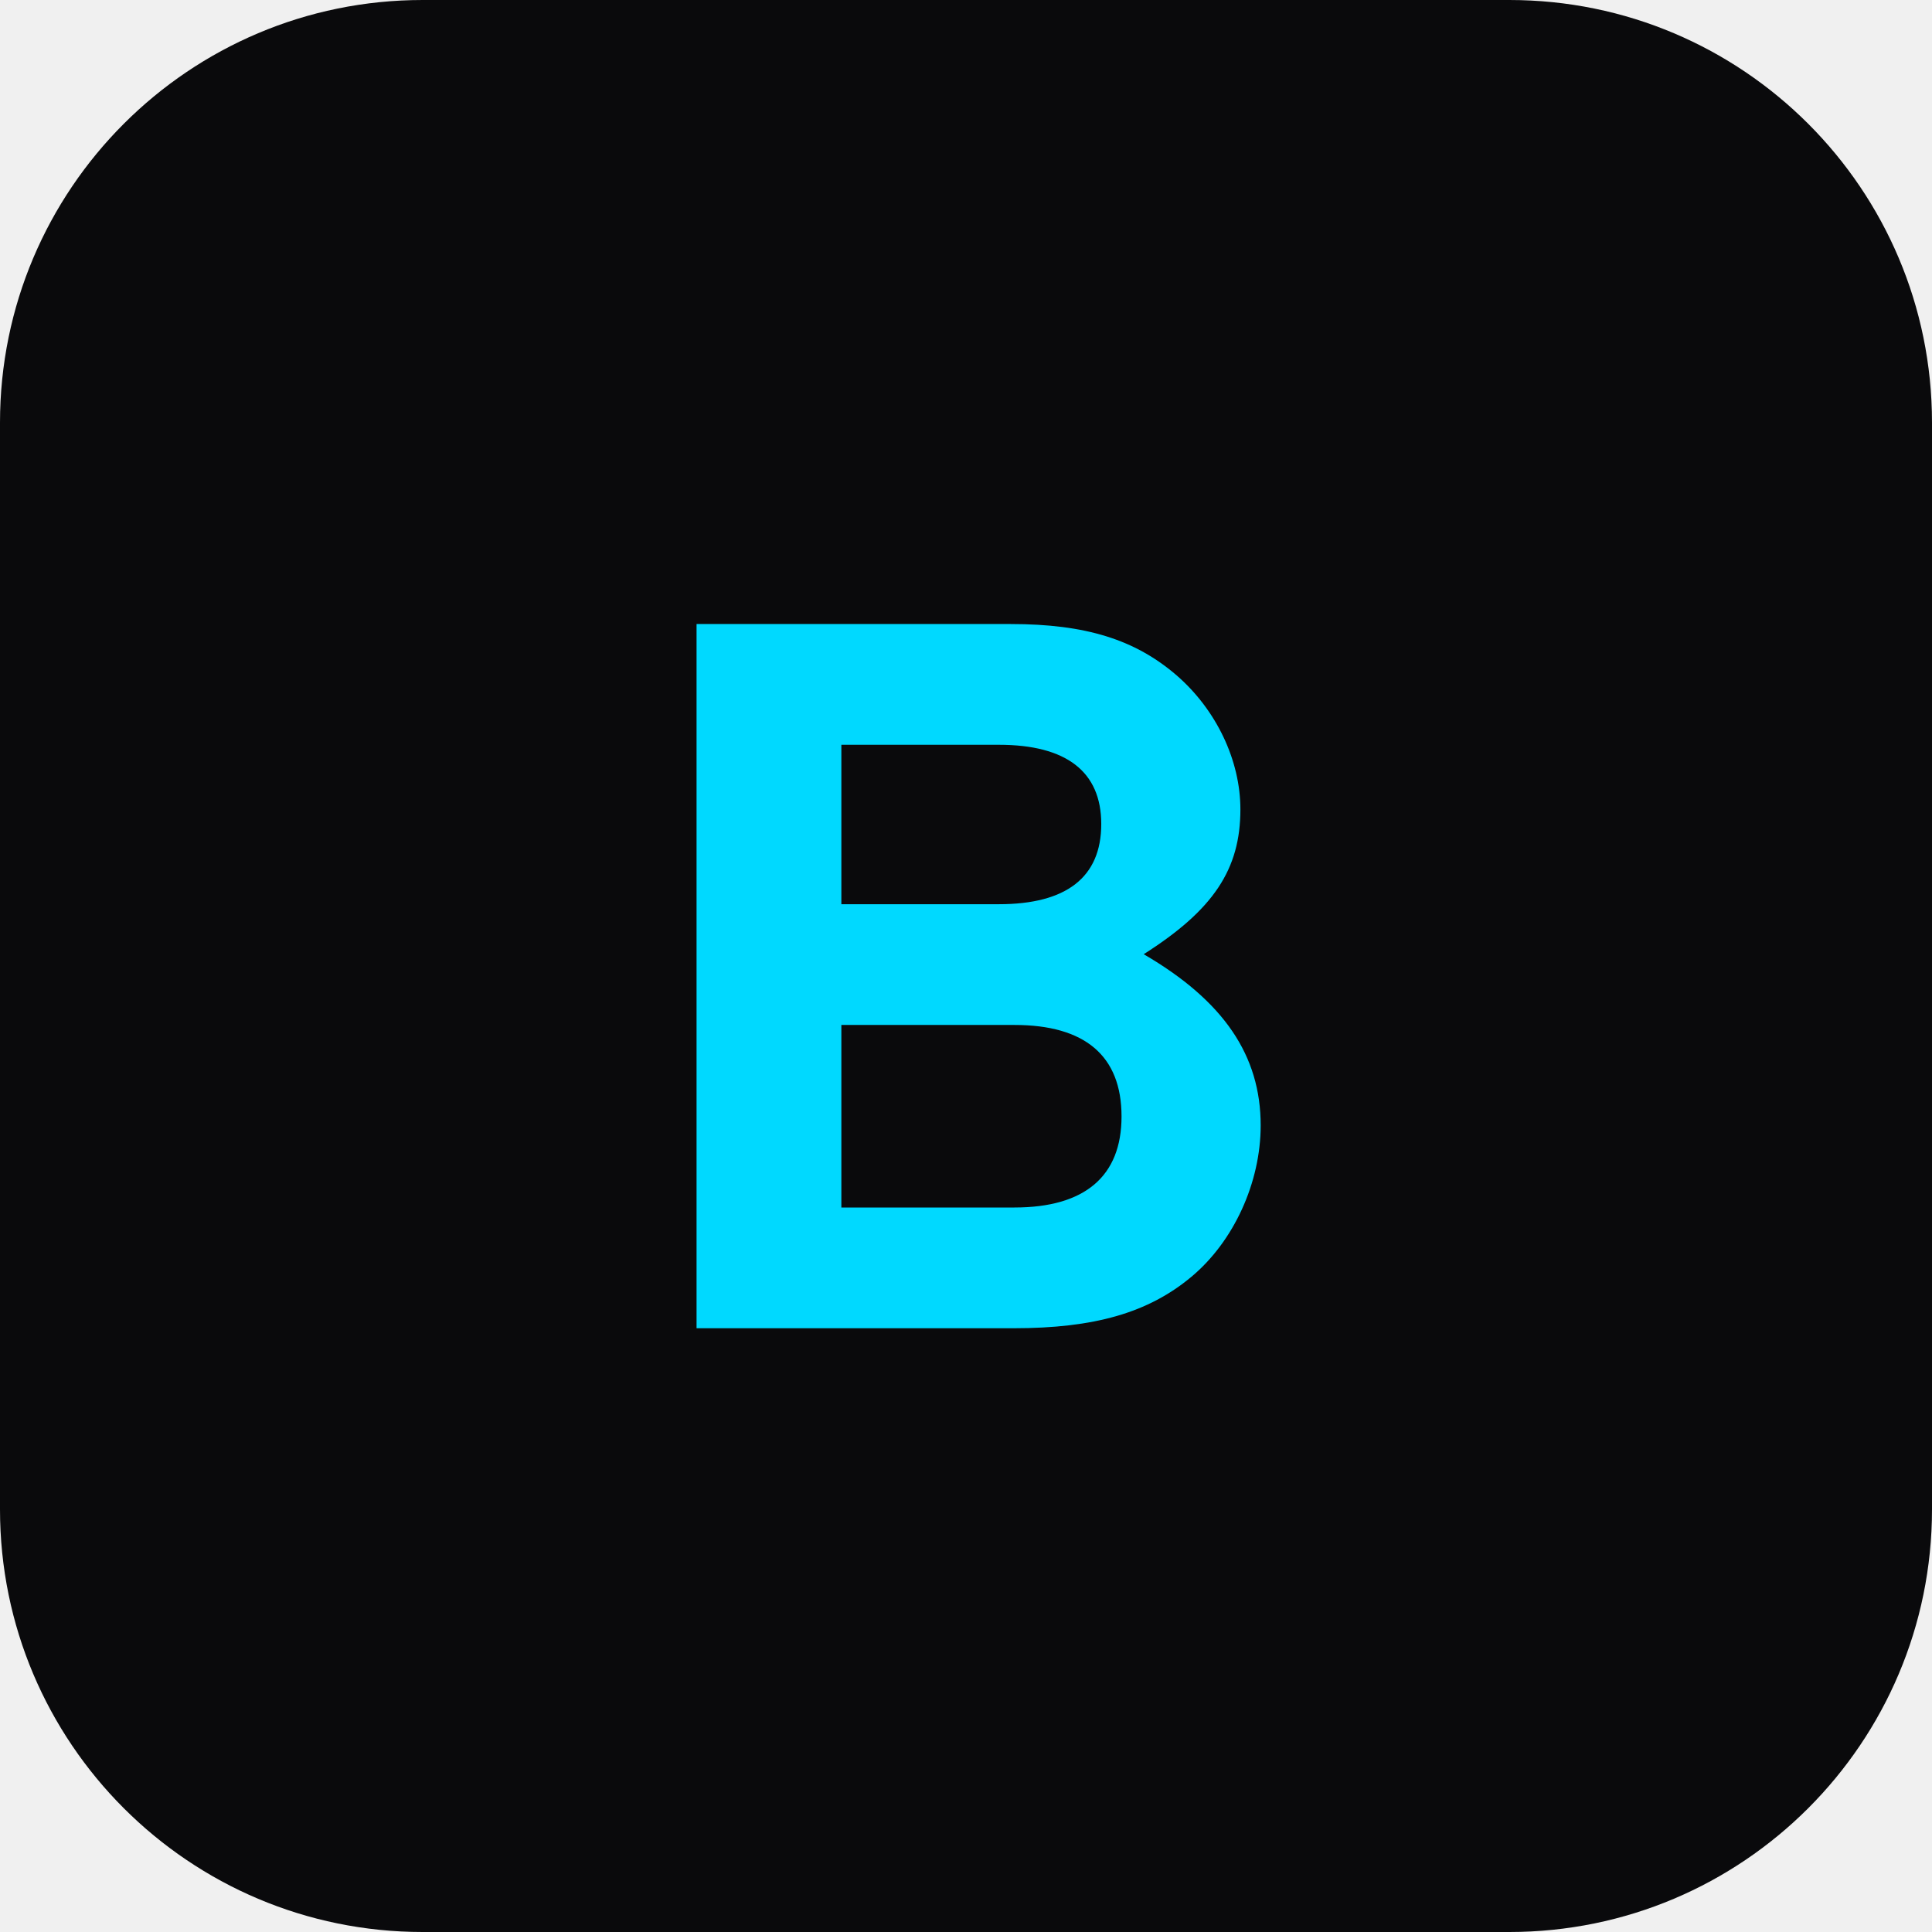
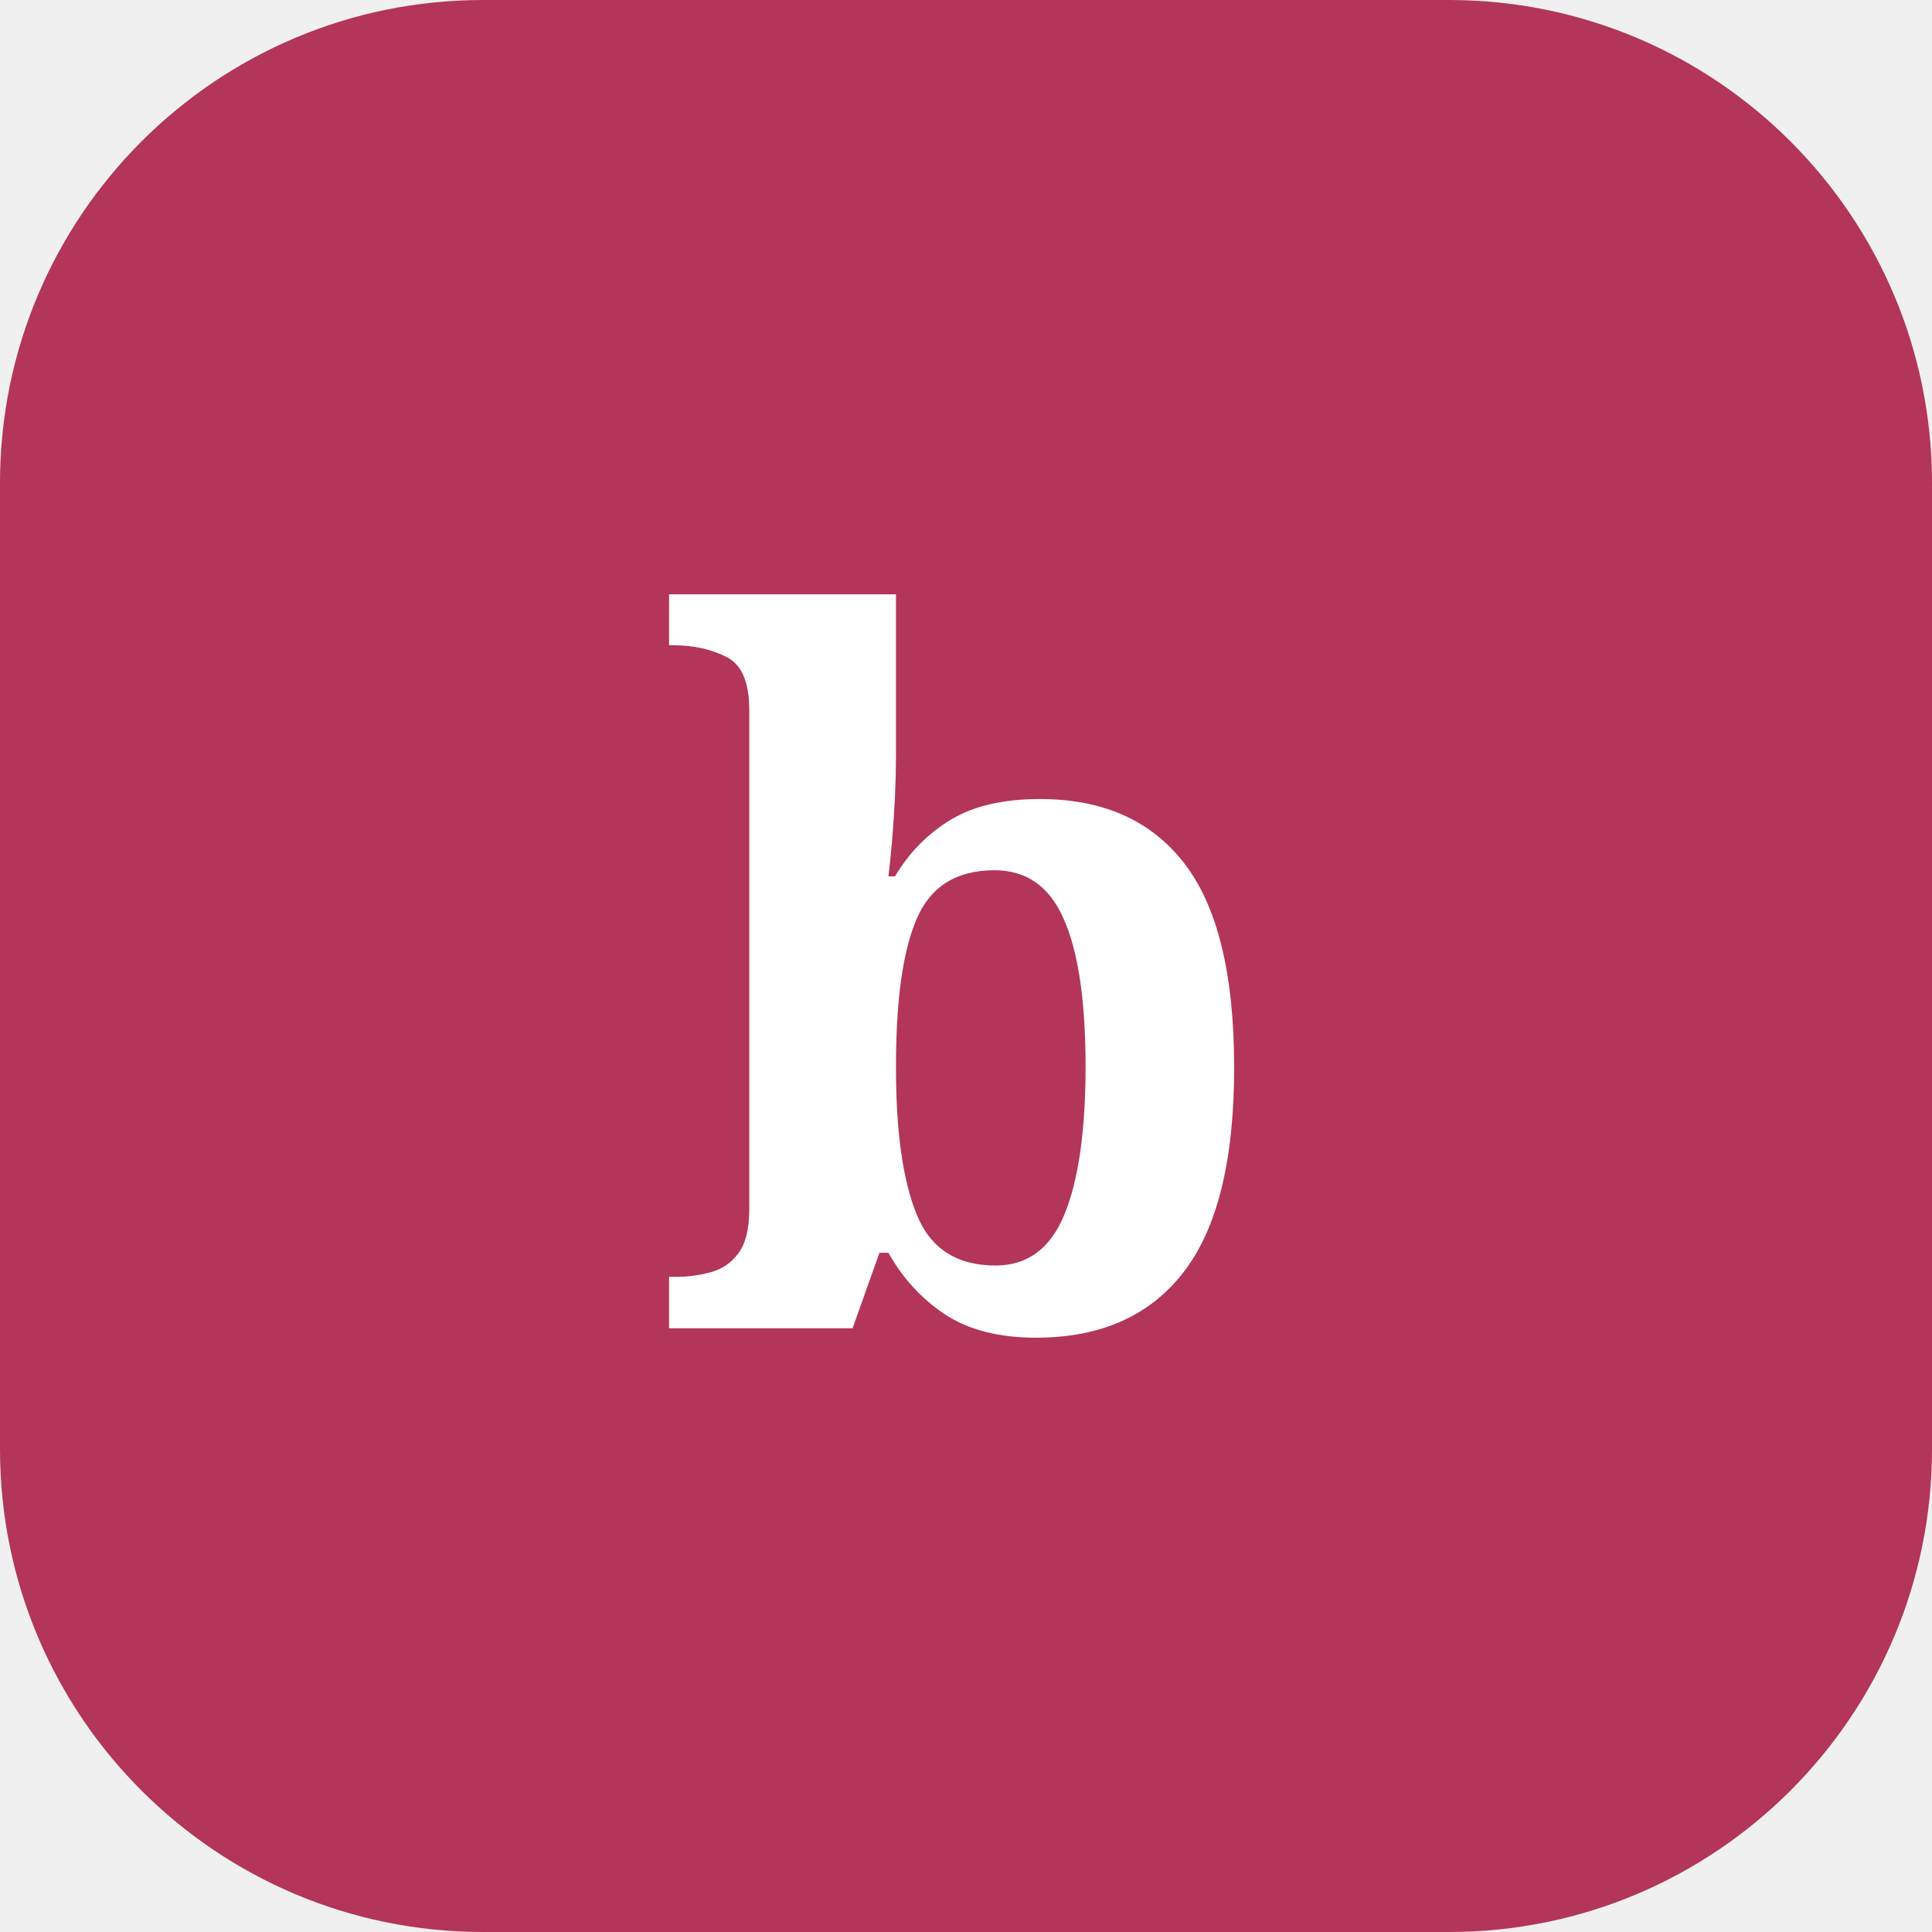
<svg xmlns="http://www.w3.org/2000/svg" viewBox="0 0 64 64">
-   <rect width="64" height="64" rx="14" fill="#0a0a0c" />
-   <text x="32" y="44" font-family="Arial Black, Helvetica, sans-serif" font-size="32" font-weight="900" fill="#00d9ff" text-anchor="middle">B</text>
+   <rect width="64" height="64" rx="16" fill="#b3355a" />
+   <text x="32" y="44" font-family="Georgia, 'Playfair Display', serif" font-size="32" font-weight="700" fill="#ffffff" text-anchor="middle">b</text>
</svg>
